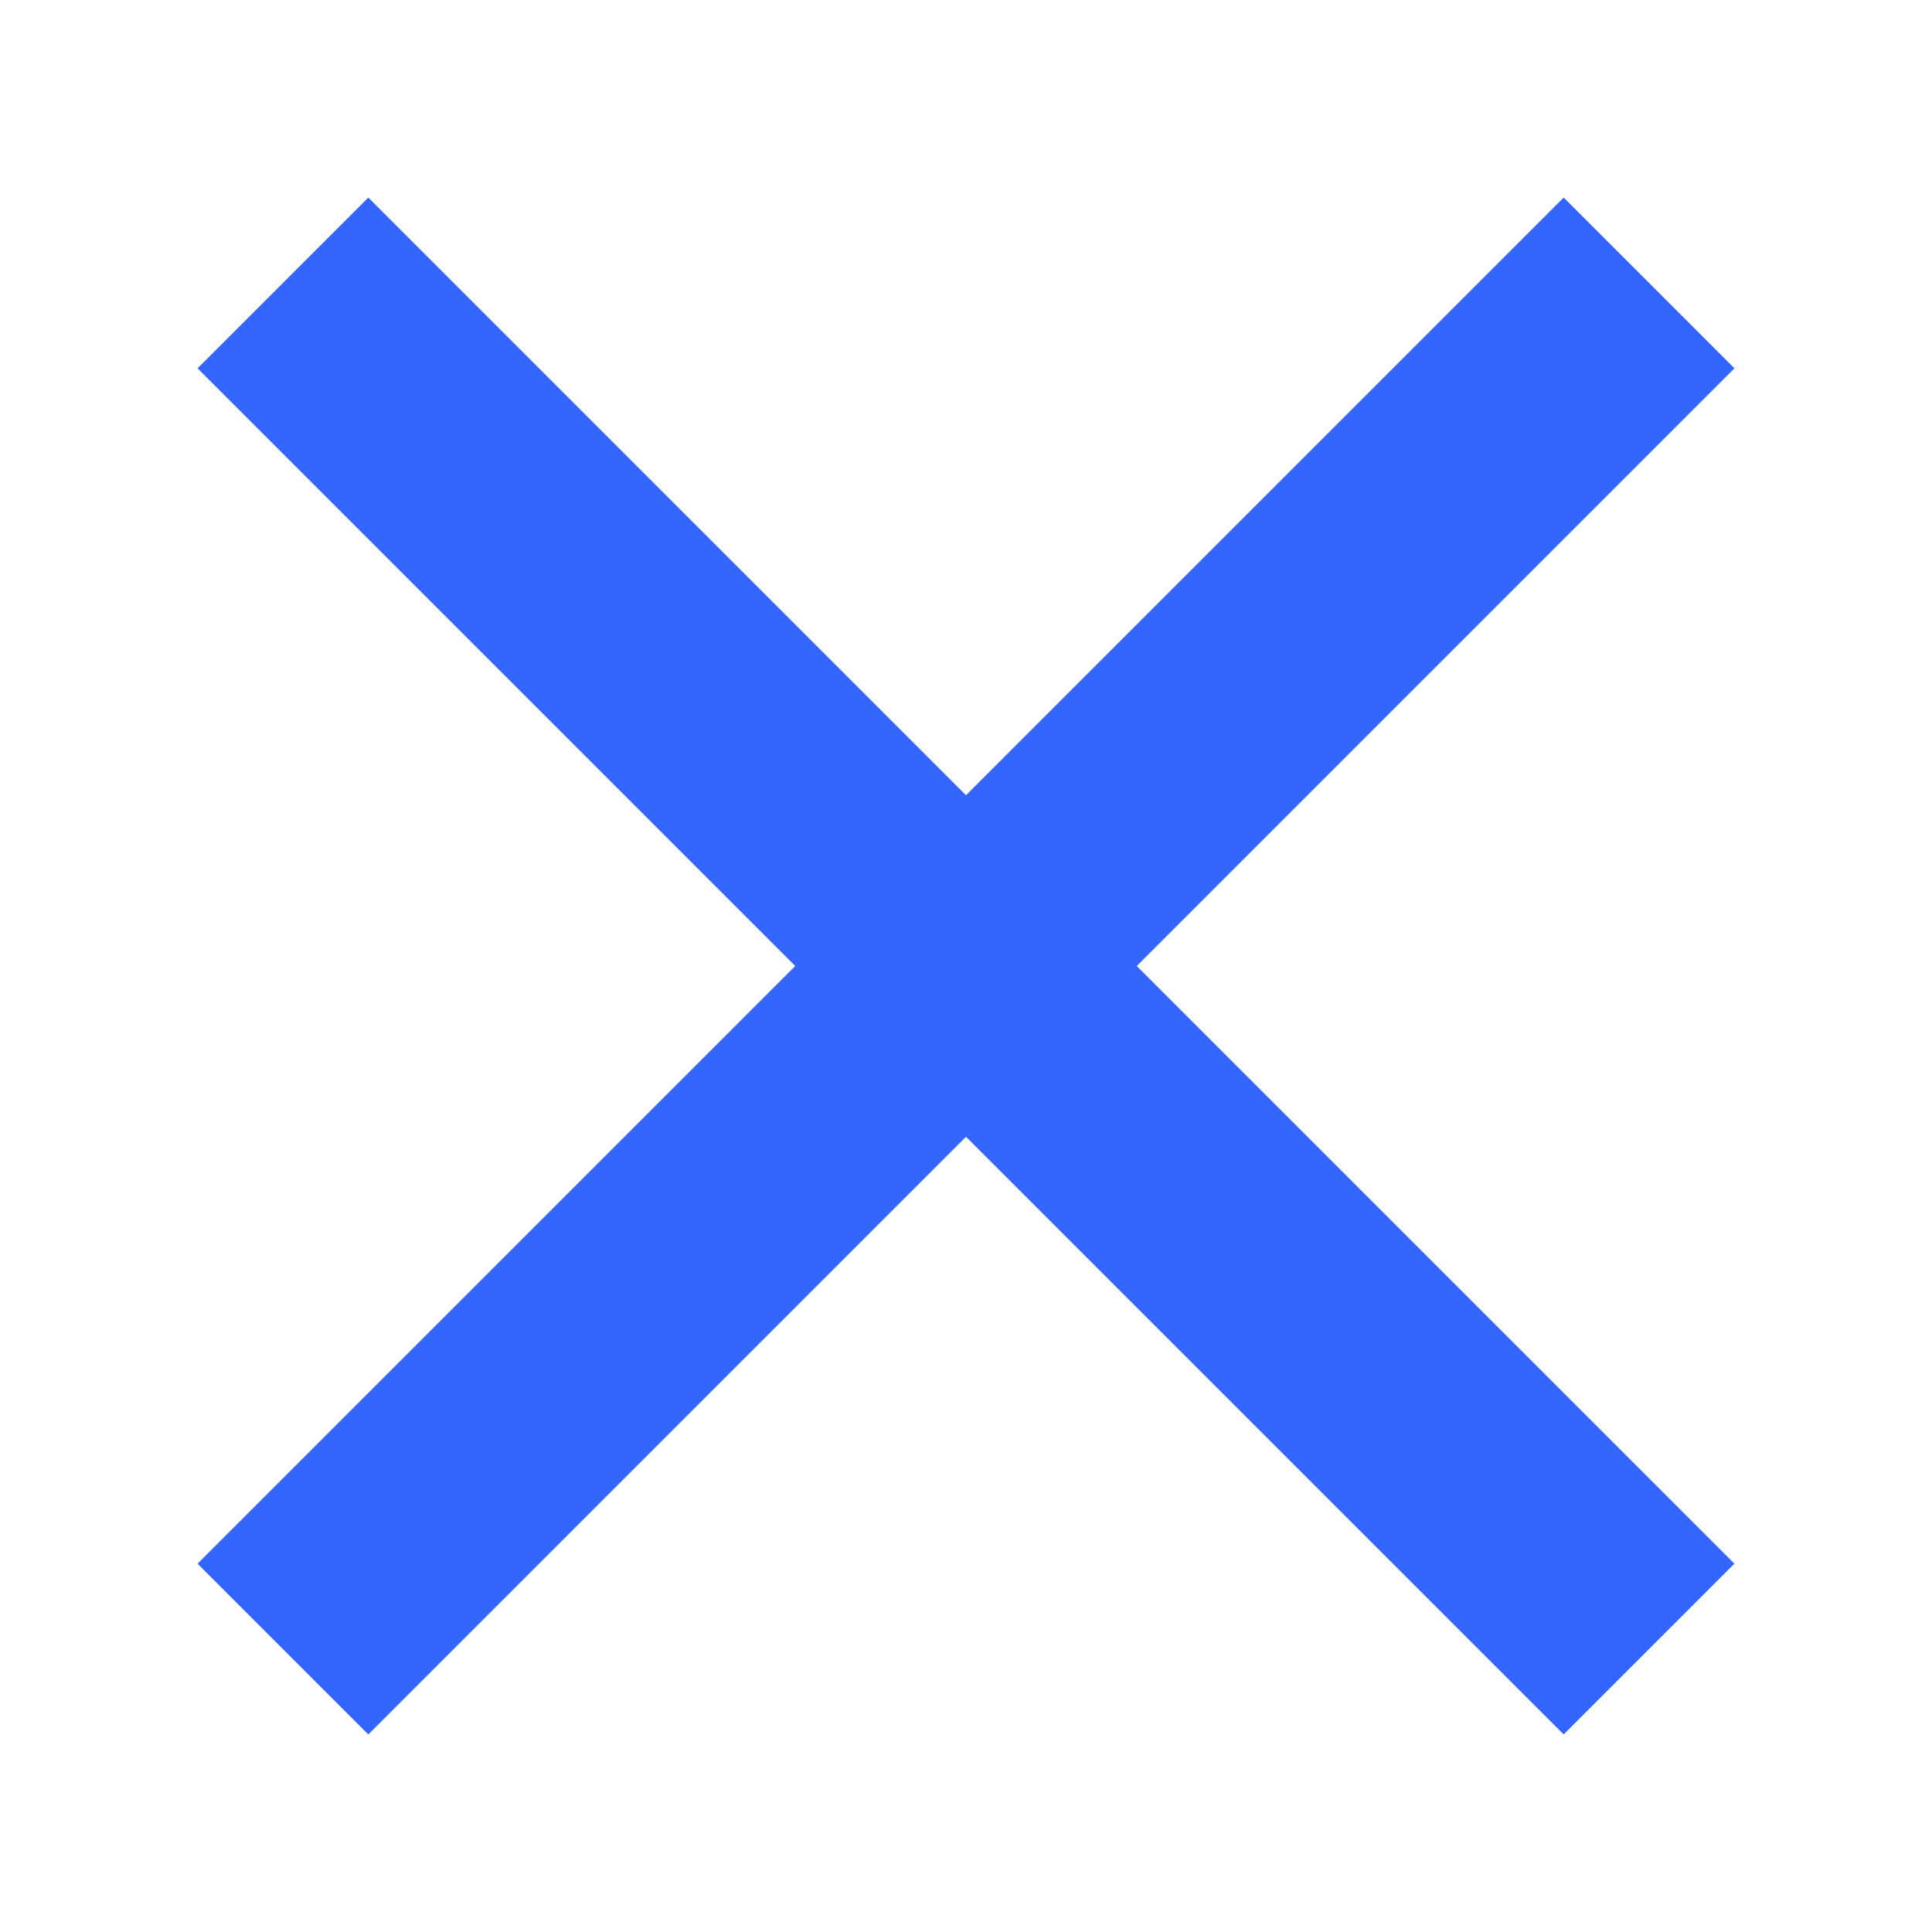
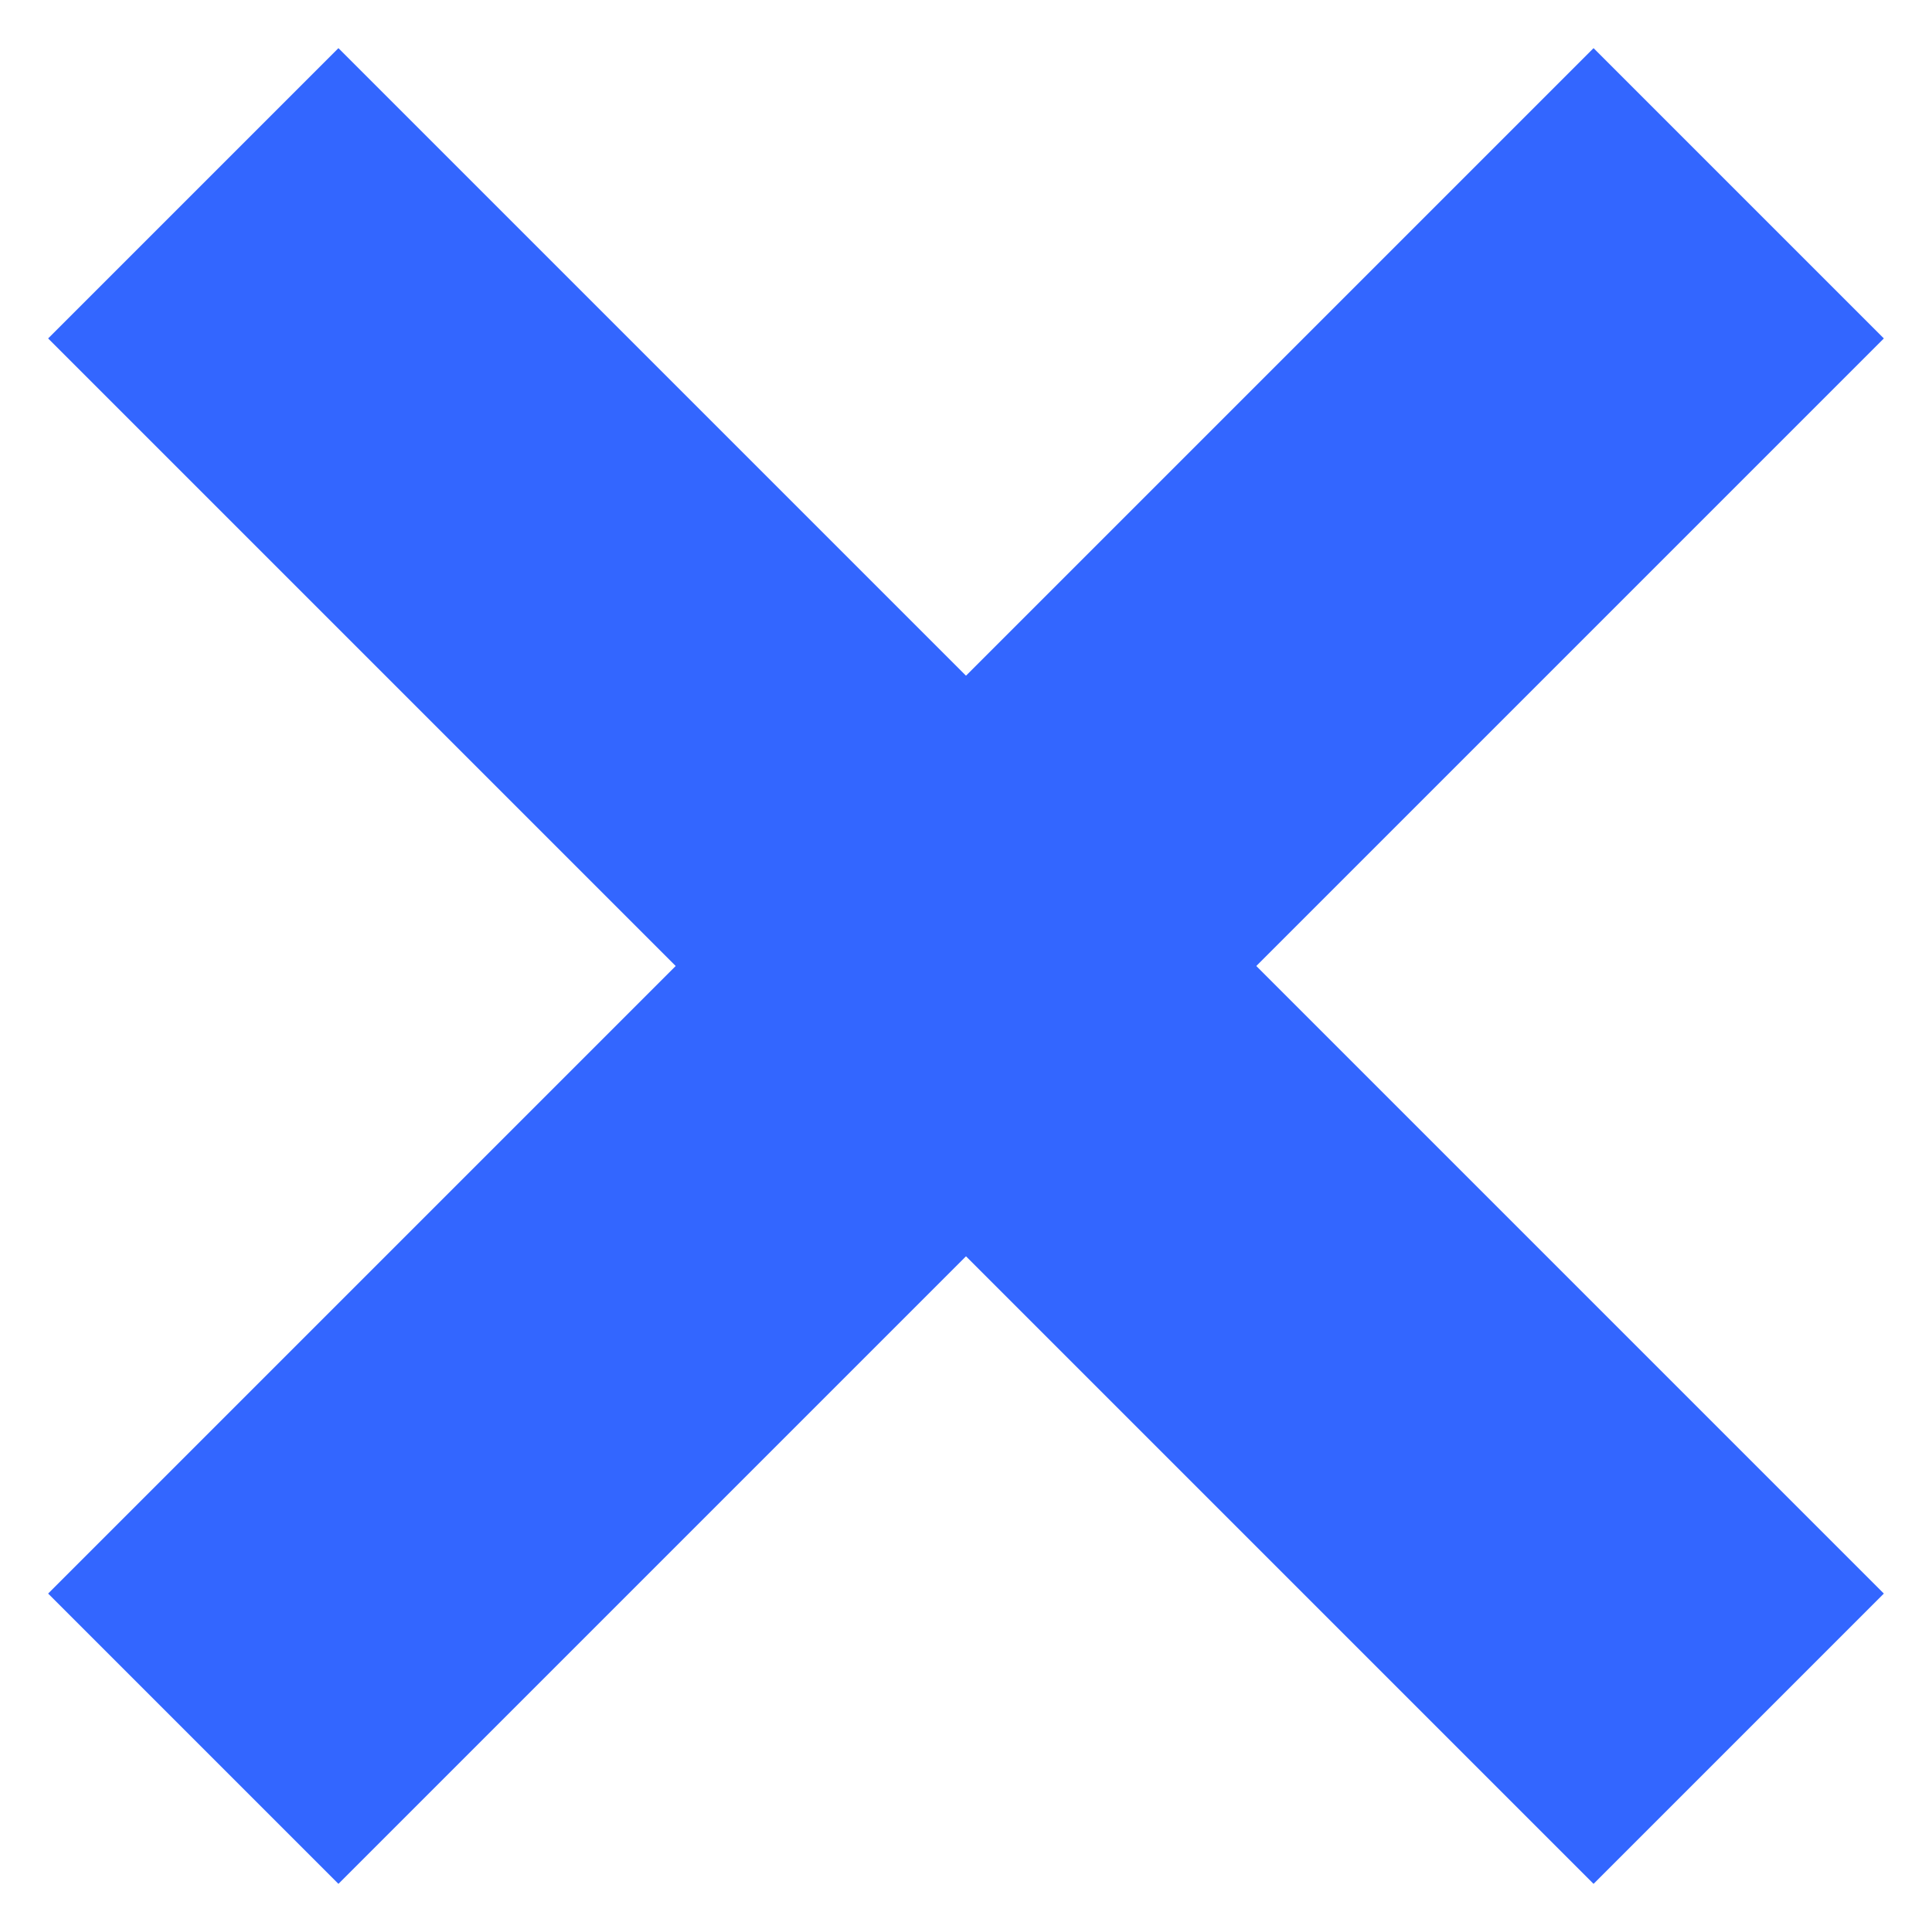
- <svg xmlns="http://www.w3.org/2000/svg" version="1.0" id="Layer_1" x="0px" y="0px" width="16px" height="16px" viewBox="0 0 16 16" style="enable-background:new 0 0 16 16;" xml:space="preserve">
-   <style type="text/css">
- 	.st0{fill:#3366FF;}
- </style>
+ <svg xmlns="http://www.w3.org/2000/svg" version="1.0" id="Layer_1" x="0px" y="0px" viewBox="0 0 32 32" enable-background="new 0 0 32 32" xml:space="preserve">
  <g>
-     <rect x="0" y="7" transform="matrix(0.7071 -0.7071 0.7071 0.7071 -3.3137 8)" class="st0" width="16" height="2" />
+     <rect x="12.6" y="-2.1" transform="matrix(0.7071 -0.7071 0.7071 0.7071 -6.6274 16)" fill="#3366FF" width="6.8" height="36.2" />
  </g>
  <g>
-     <rect x="7" y="0" transform="matrix(0.7071 -0.7071 0.7071 0.7071 -3.3137 8)" class="st0" width="2" height="16" />
+     <rect x="-2.1" y="12.6" transform="matrix(0.7071 -0.7071 0.7071 0.7071 -6.6274 16)" fill="#3366FF" width="36.2" height="6.8" />
  </g>
</svg>
